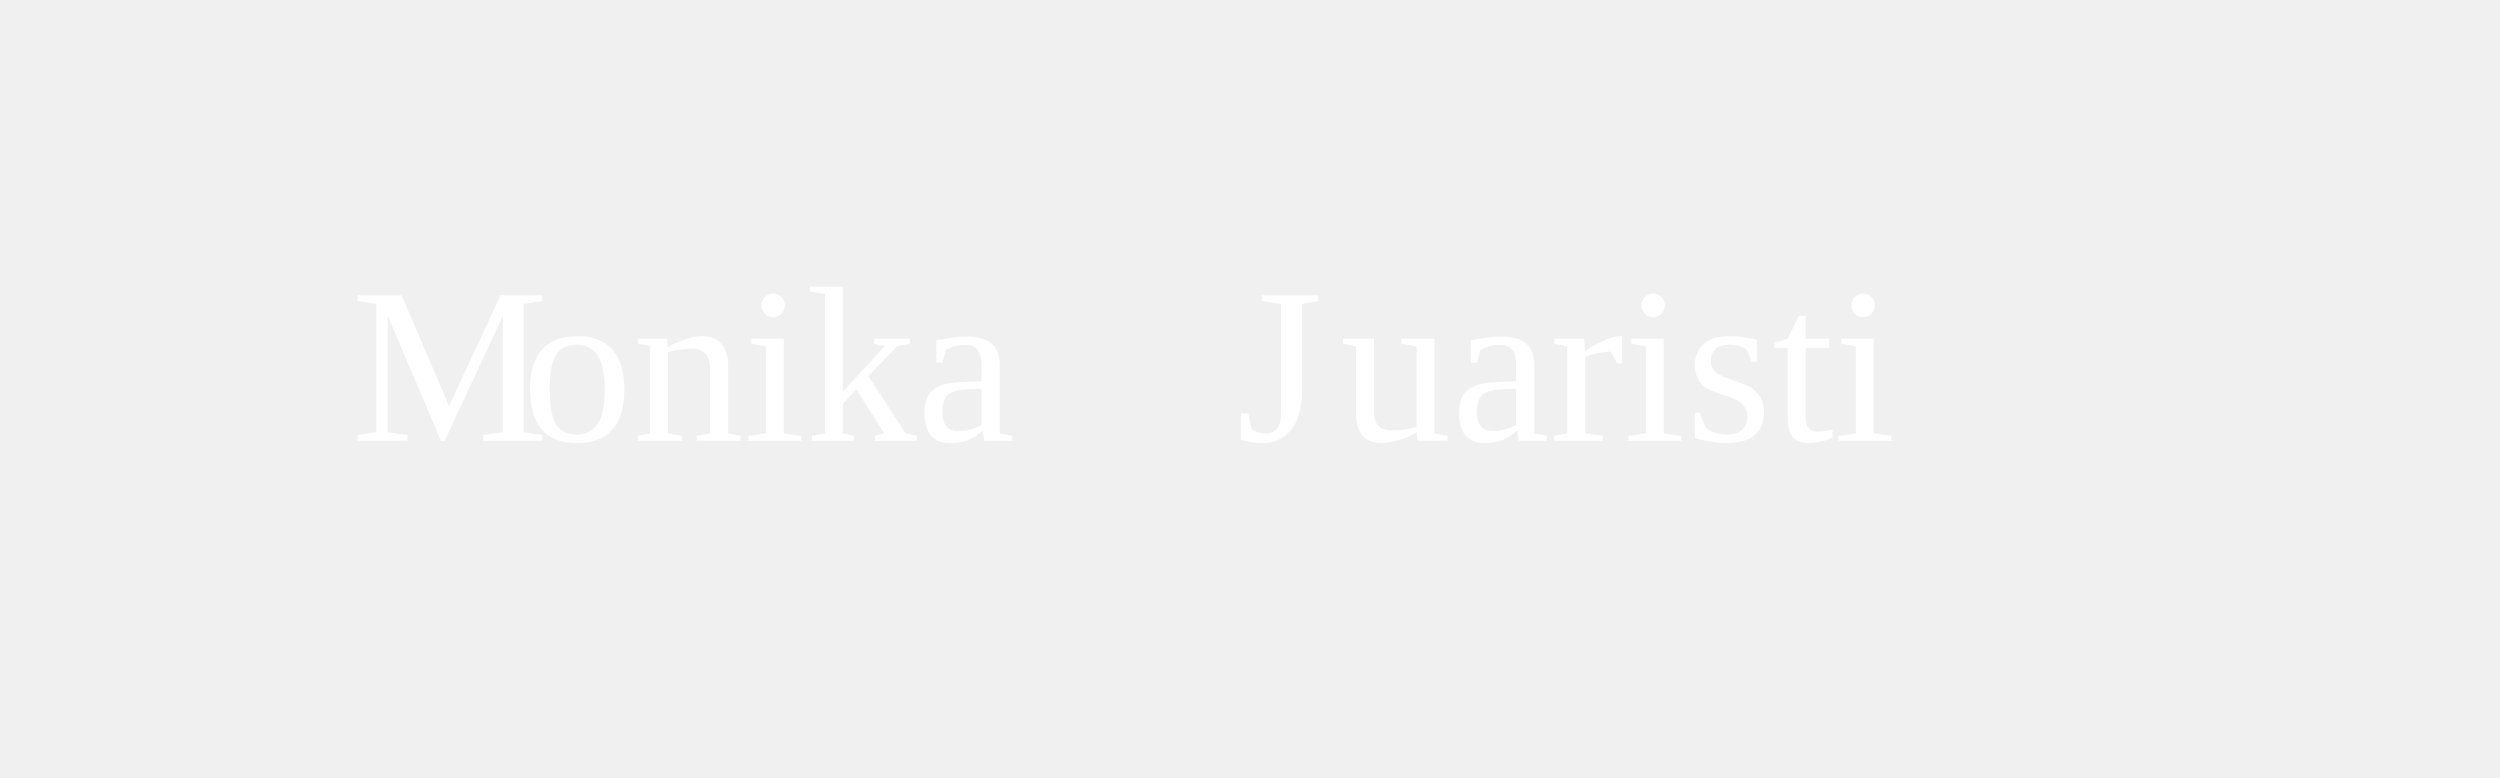
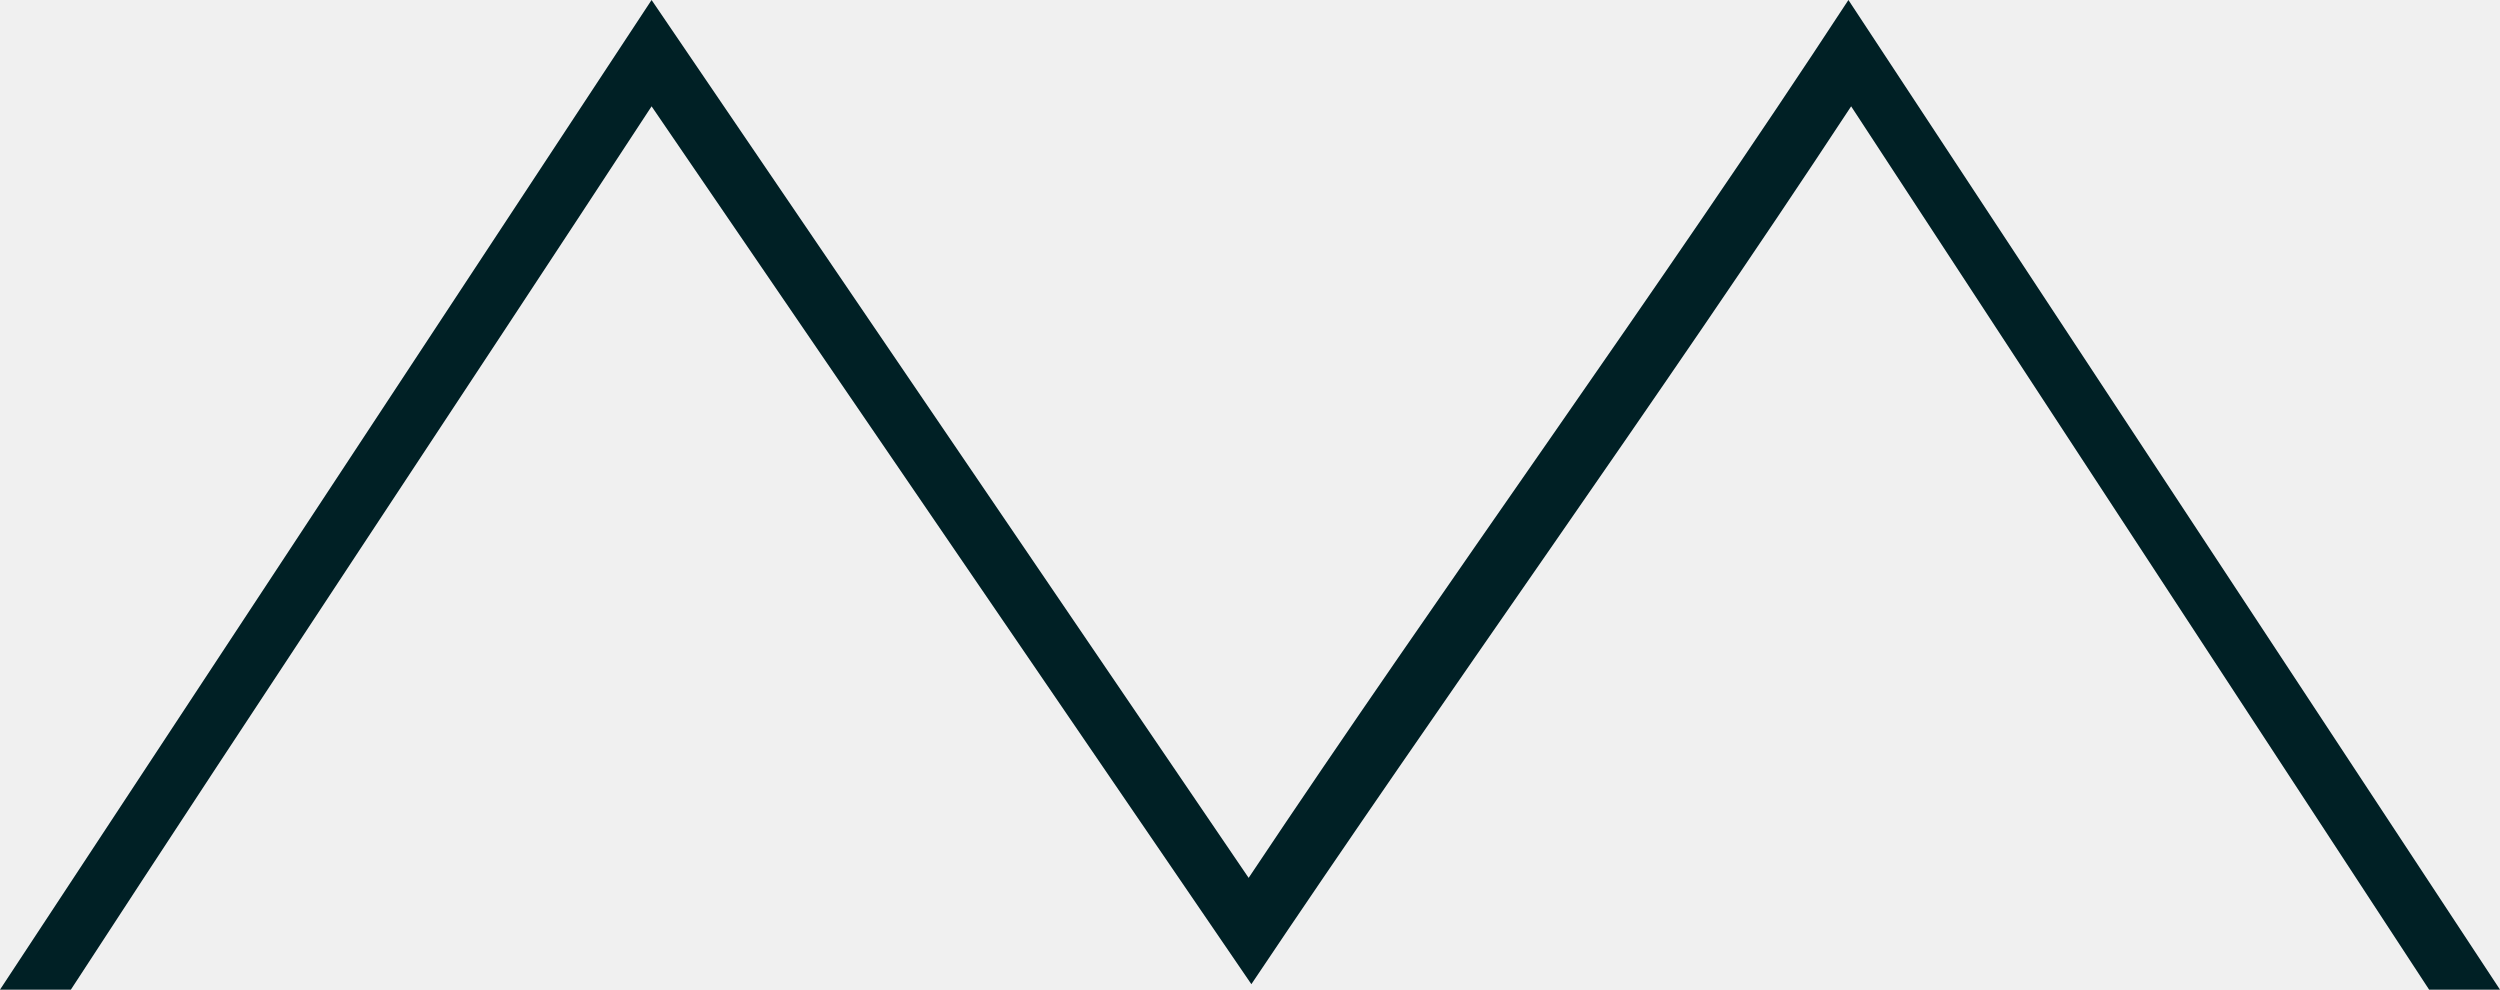
- <svg xmlns="http://www.w3.org/2000/svg" id="Capa_1" viewBox="0 0 135 42">
-   <style>.st0{enable-background:new}.st1{fill:#fff}.st2{font-family:&amp;apos;Neou-Bold&amp;apos;}.st3{font-size:12px}.st4{font-family:&amp;apos;Neou-Thin&amp;apos;}</style>
-   <text transform="translate(18.968 23.804)" class="st0">
-     <tspan x="0" y="0" class="st1 st2 st3">M</tspan>
-     <tspan x="9.2" y="0" class="st1 st4 st3">onika</tspan>
-     <tspan x="47.8" y="0" class="st1 st2 st3">J</tspan>
-     <tspan x="53.4" y="0" class="st1 st4 st3">uaristi</tspan>
-   </text>
+ <svg xmlns="http://www.w3.org/2000/svg" id="Capa_1" viewBox="0 0 91.7 36.3">
+   <style>.st0{fill:#002025}</style>
+   <path class="st0" d="M91.7 36.3h-2.6L67.9 3.9c-7.1 10.8-14.9 21.6-22 32.2l-22-32.2c-7 10.7-14.4 21.8-21.3 32.4H0L23.9 0l21.9 32.2c7.2-10.8 15-21.5 22-32.2l23.9 36.3z" />
</svg>
